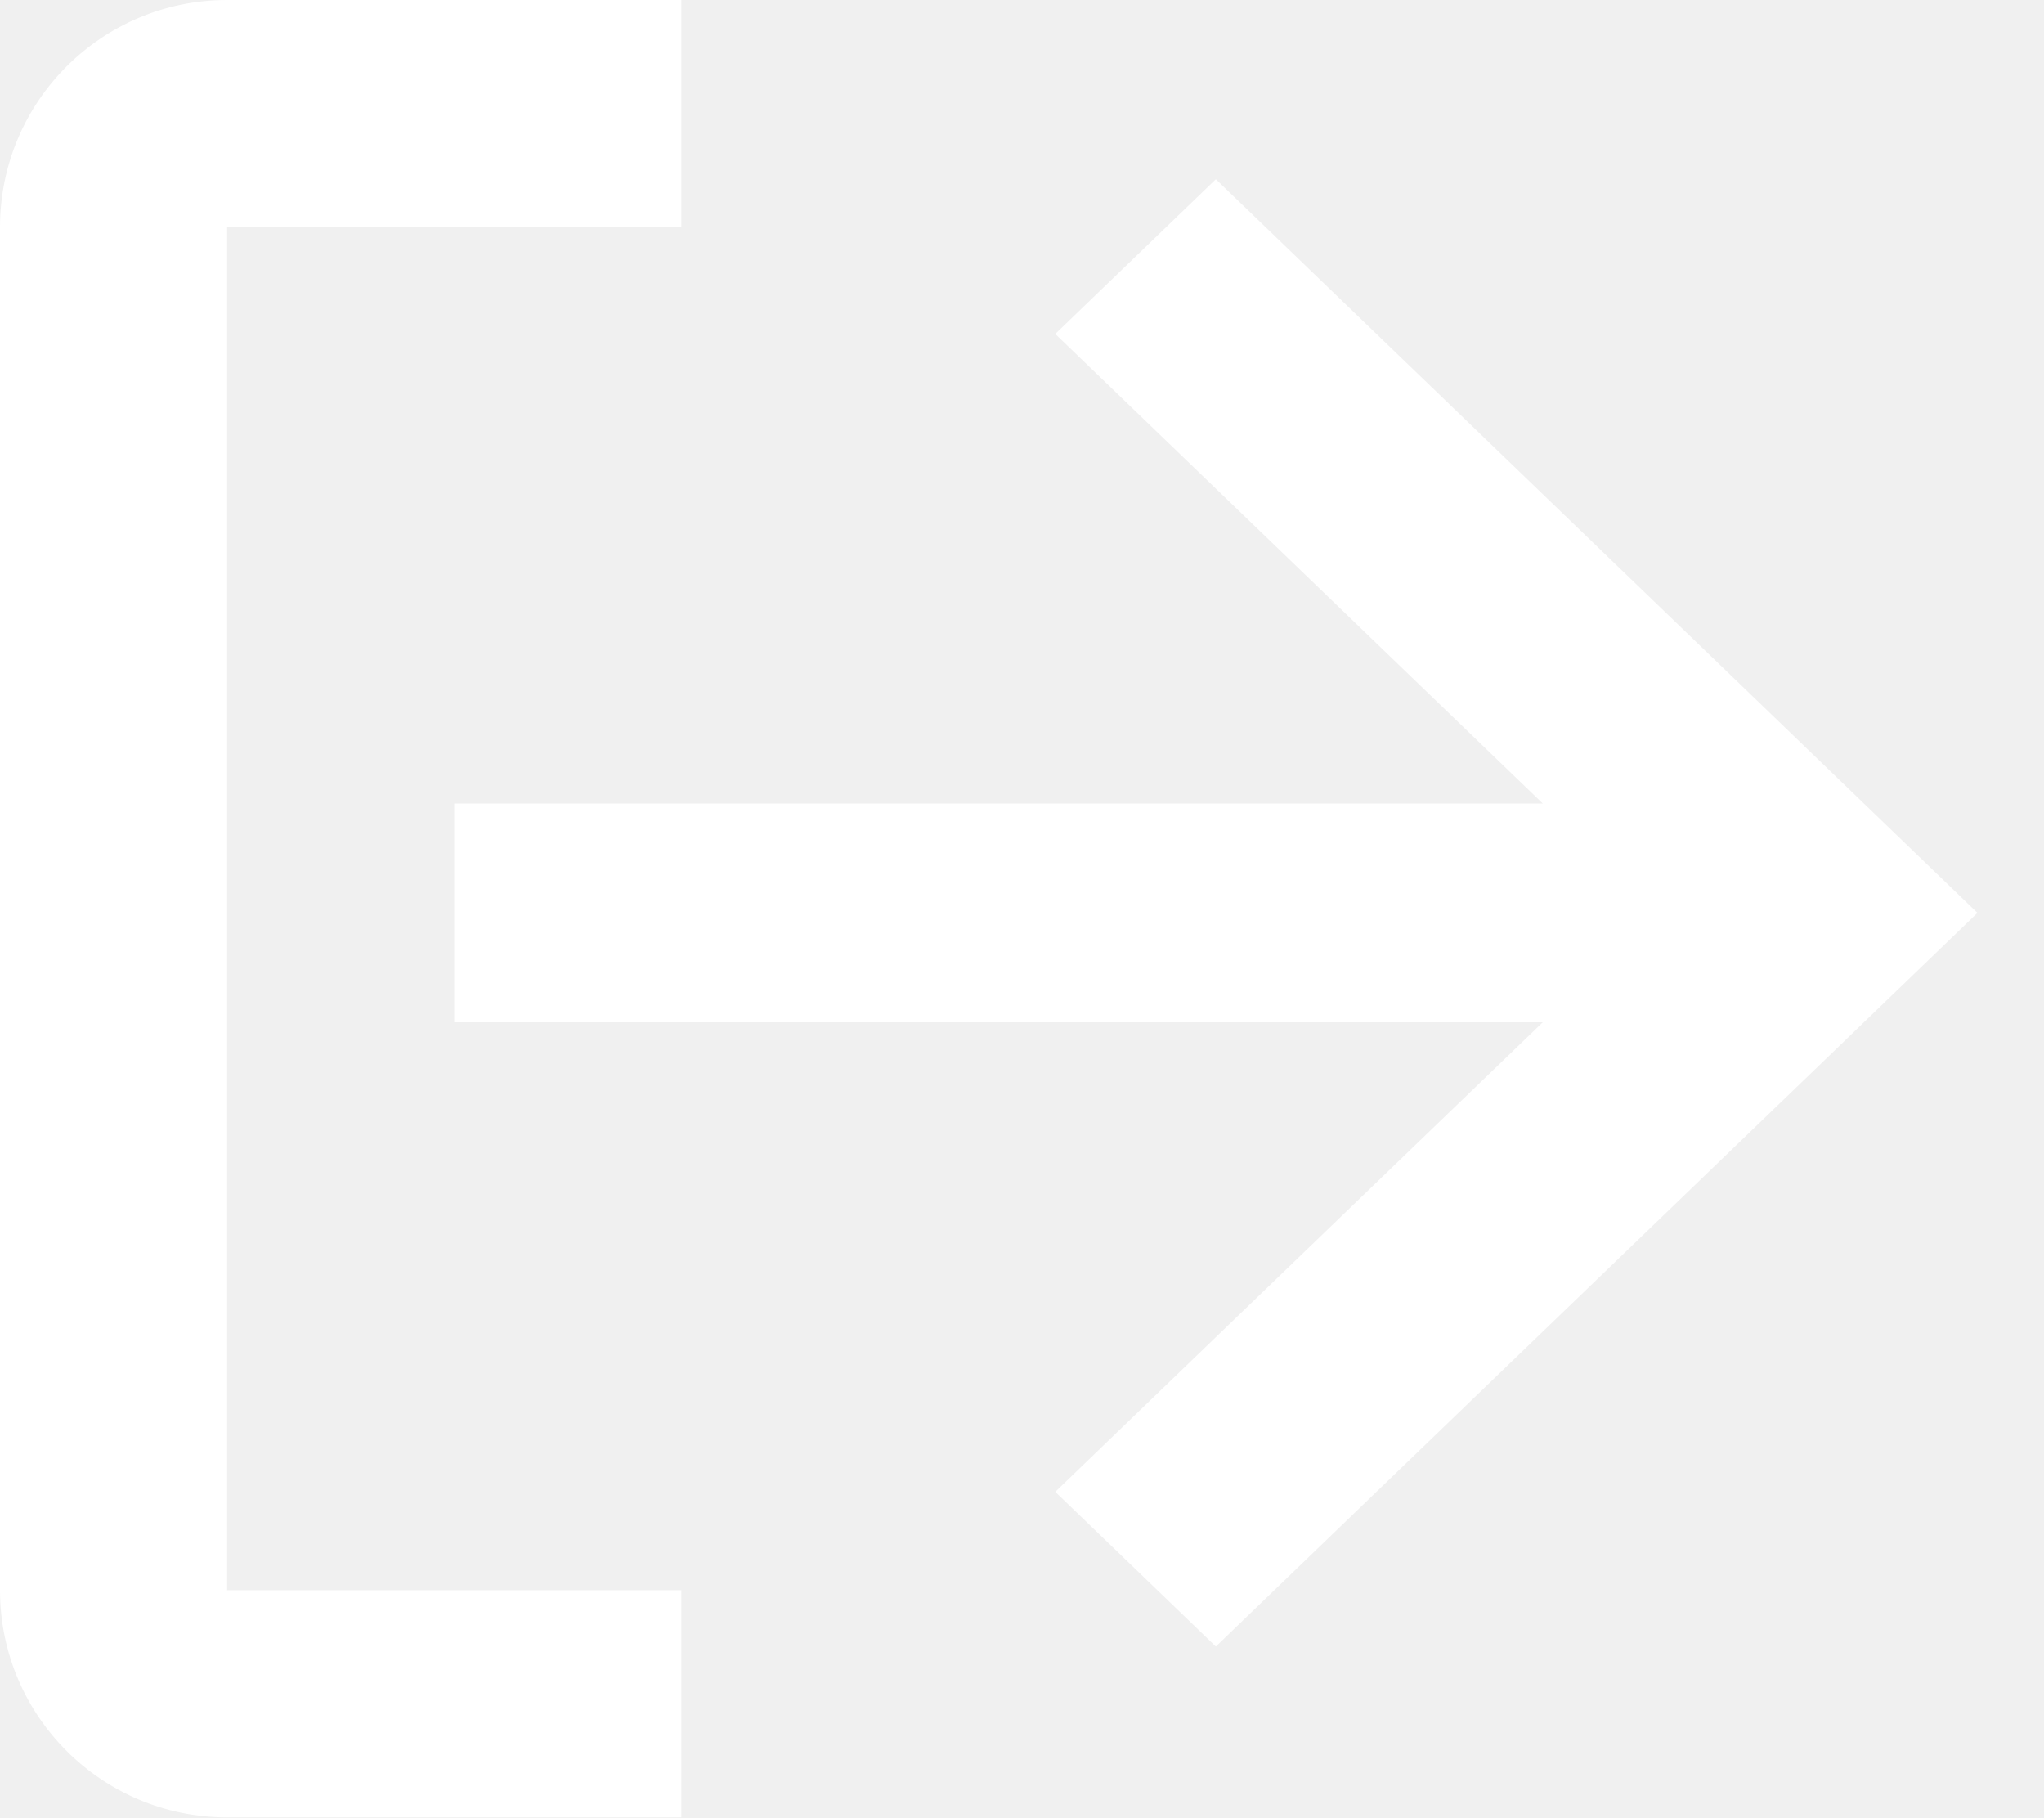
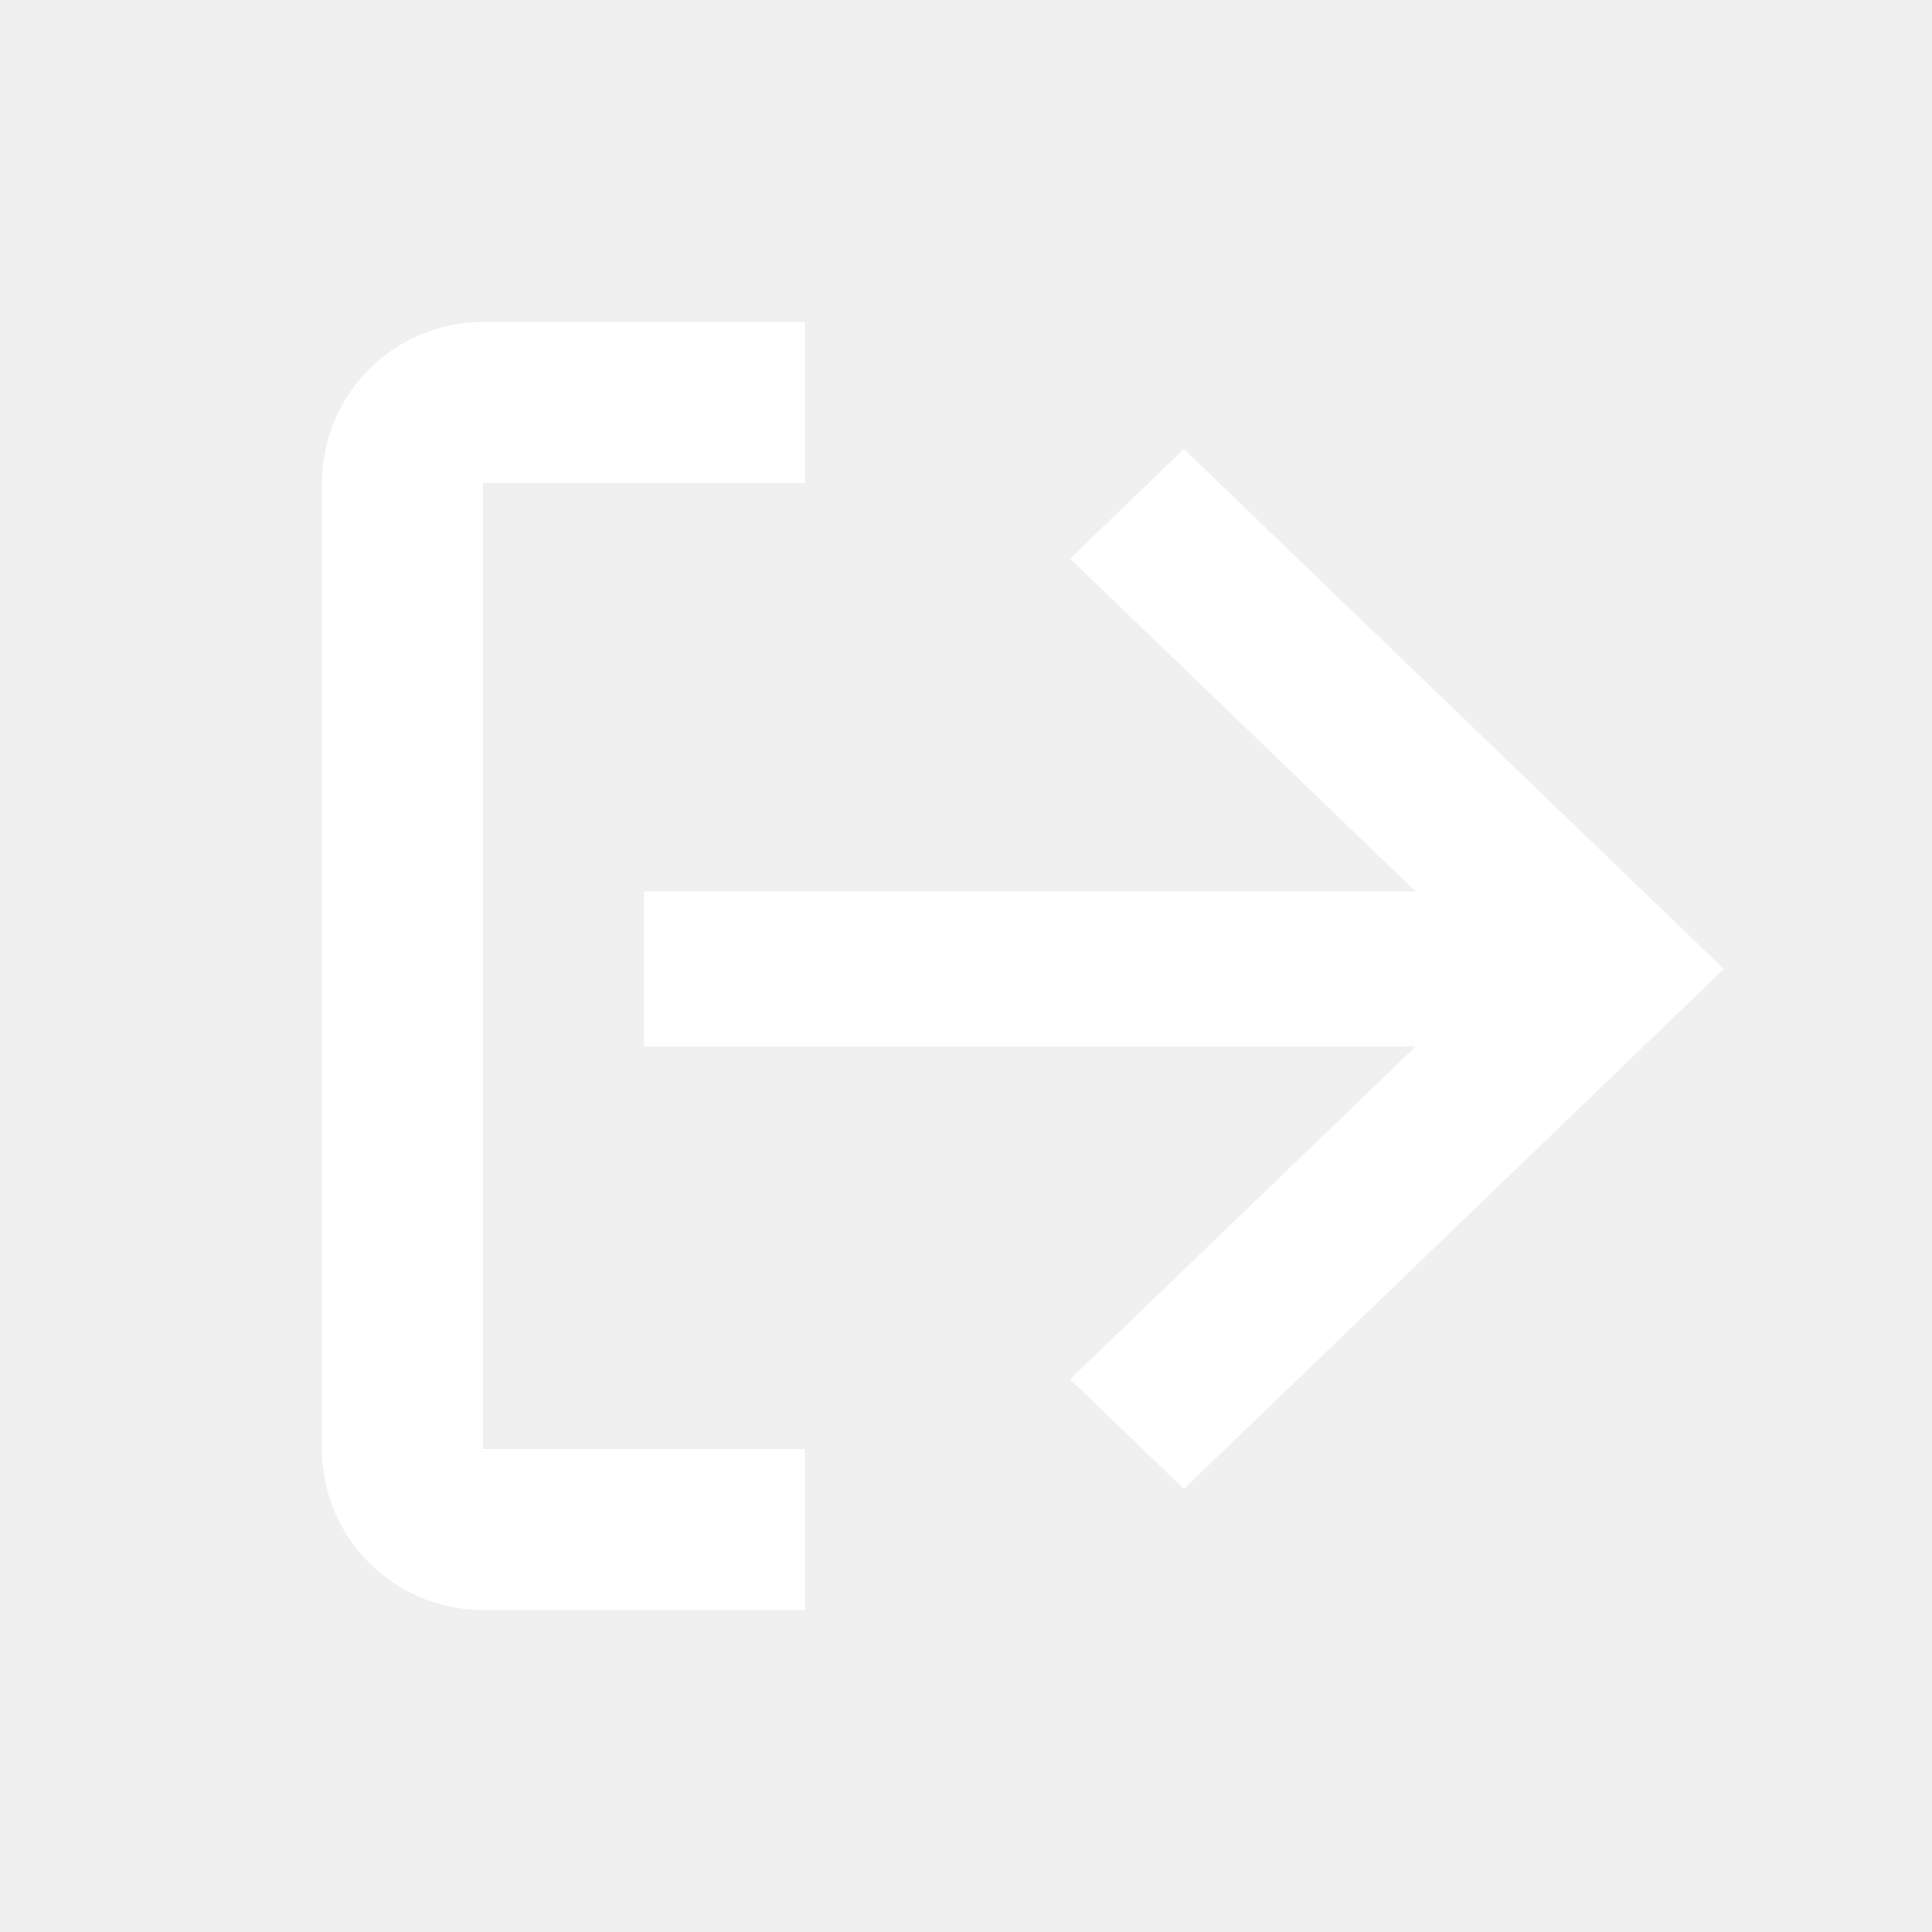
- <svg xmlns="http://www.w3.org/2000/svg" width="18" height="16" viewBox="0 0 18 16" fill="none">
-   <path fill-rule="evenodd" clip-rule="evenodd" d="M6 2L2 2L2 14H6V16H2C0.895 16 0 15.105 0 14V2C0 0.895 0.895 0 2 0H6V2ZM13.586 9L9.293 13.134L10.707 14.496L17.414 8.037L10.707 1.578L9.293 2.94L13.586 7.074H4V9H13.586Z" fill="white" />
+ <svg xmlns="http://www.w3.org/2000/svg" width="24" height="24" viewBox="0 0 24 24" fill="none">
+   <path fill-rule="evenodd" clip-rule="evenodd" d="M10 6L6 6L6 18H10V20H6C4.895 20 4 19.105 4 18V6C4 4.895 4.895 4 6 4H10V6ZM17.586 13L13.293 17.134L14.707 18.496L21.414 12.037L14.707 5.578L13.293 6.94L17.586 11.074H8V13H17.586Z" fill="white" />
</svg>
